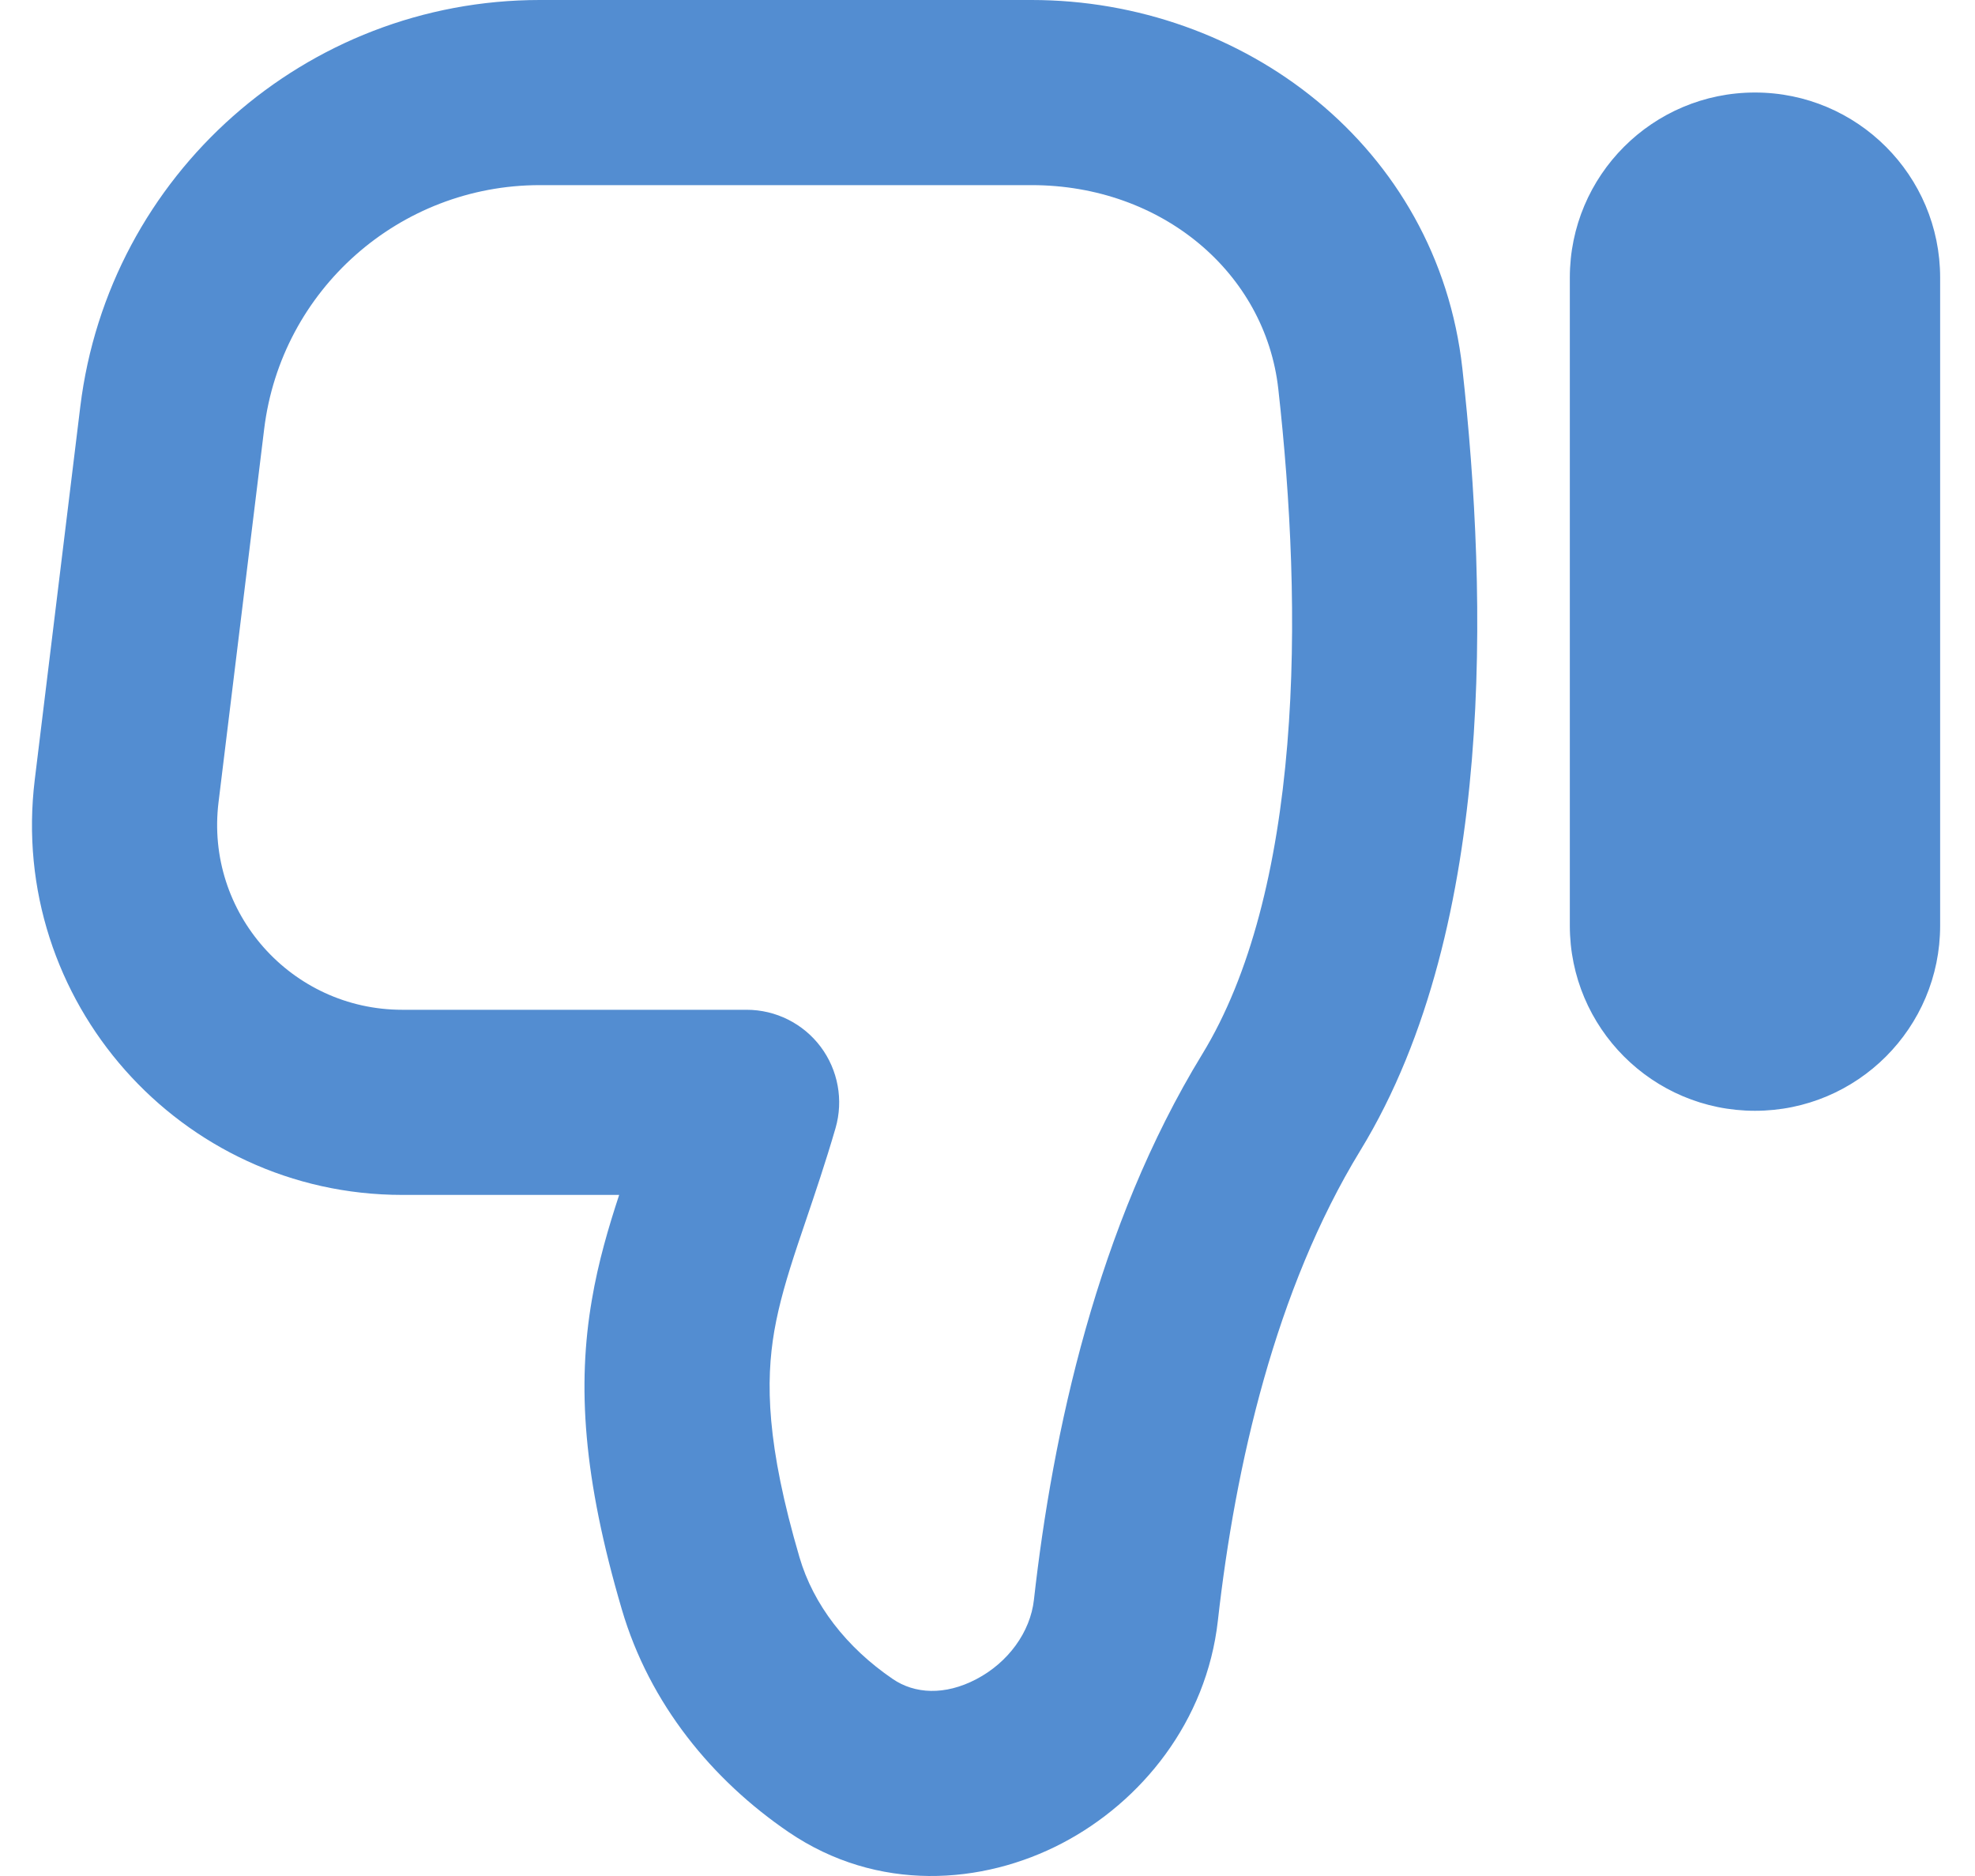
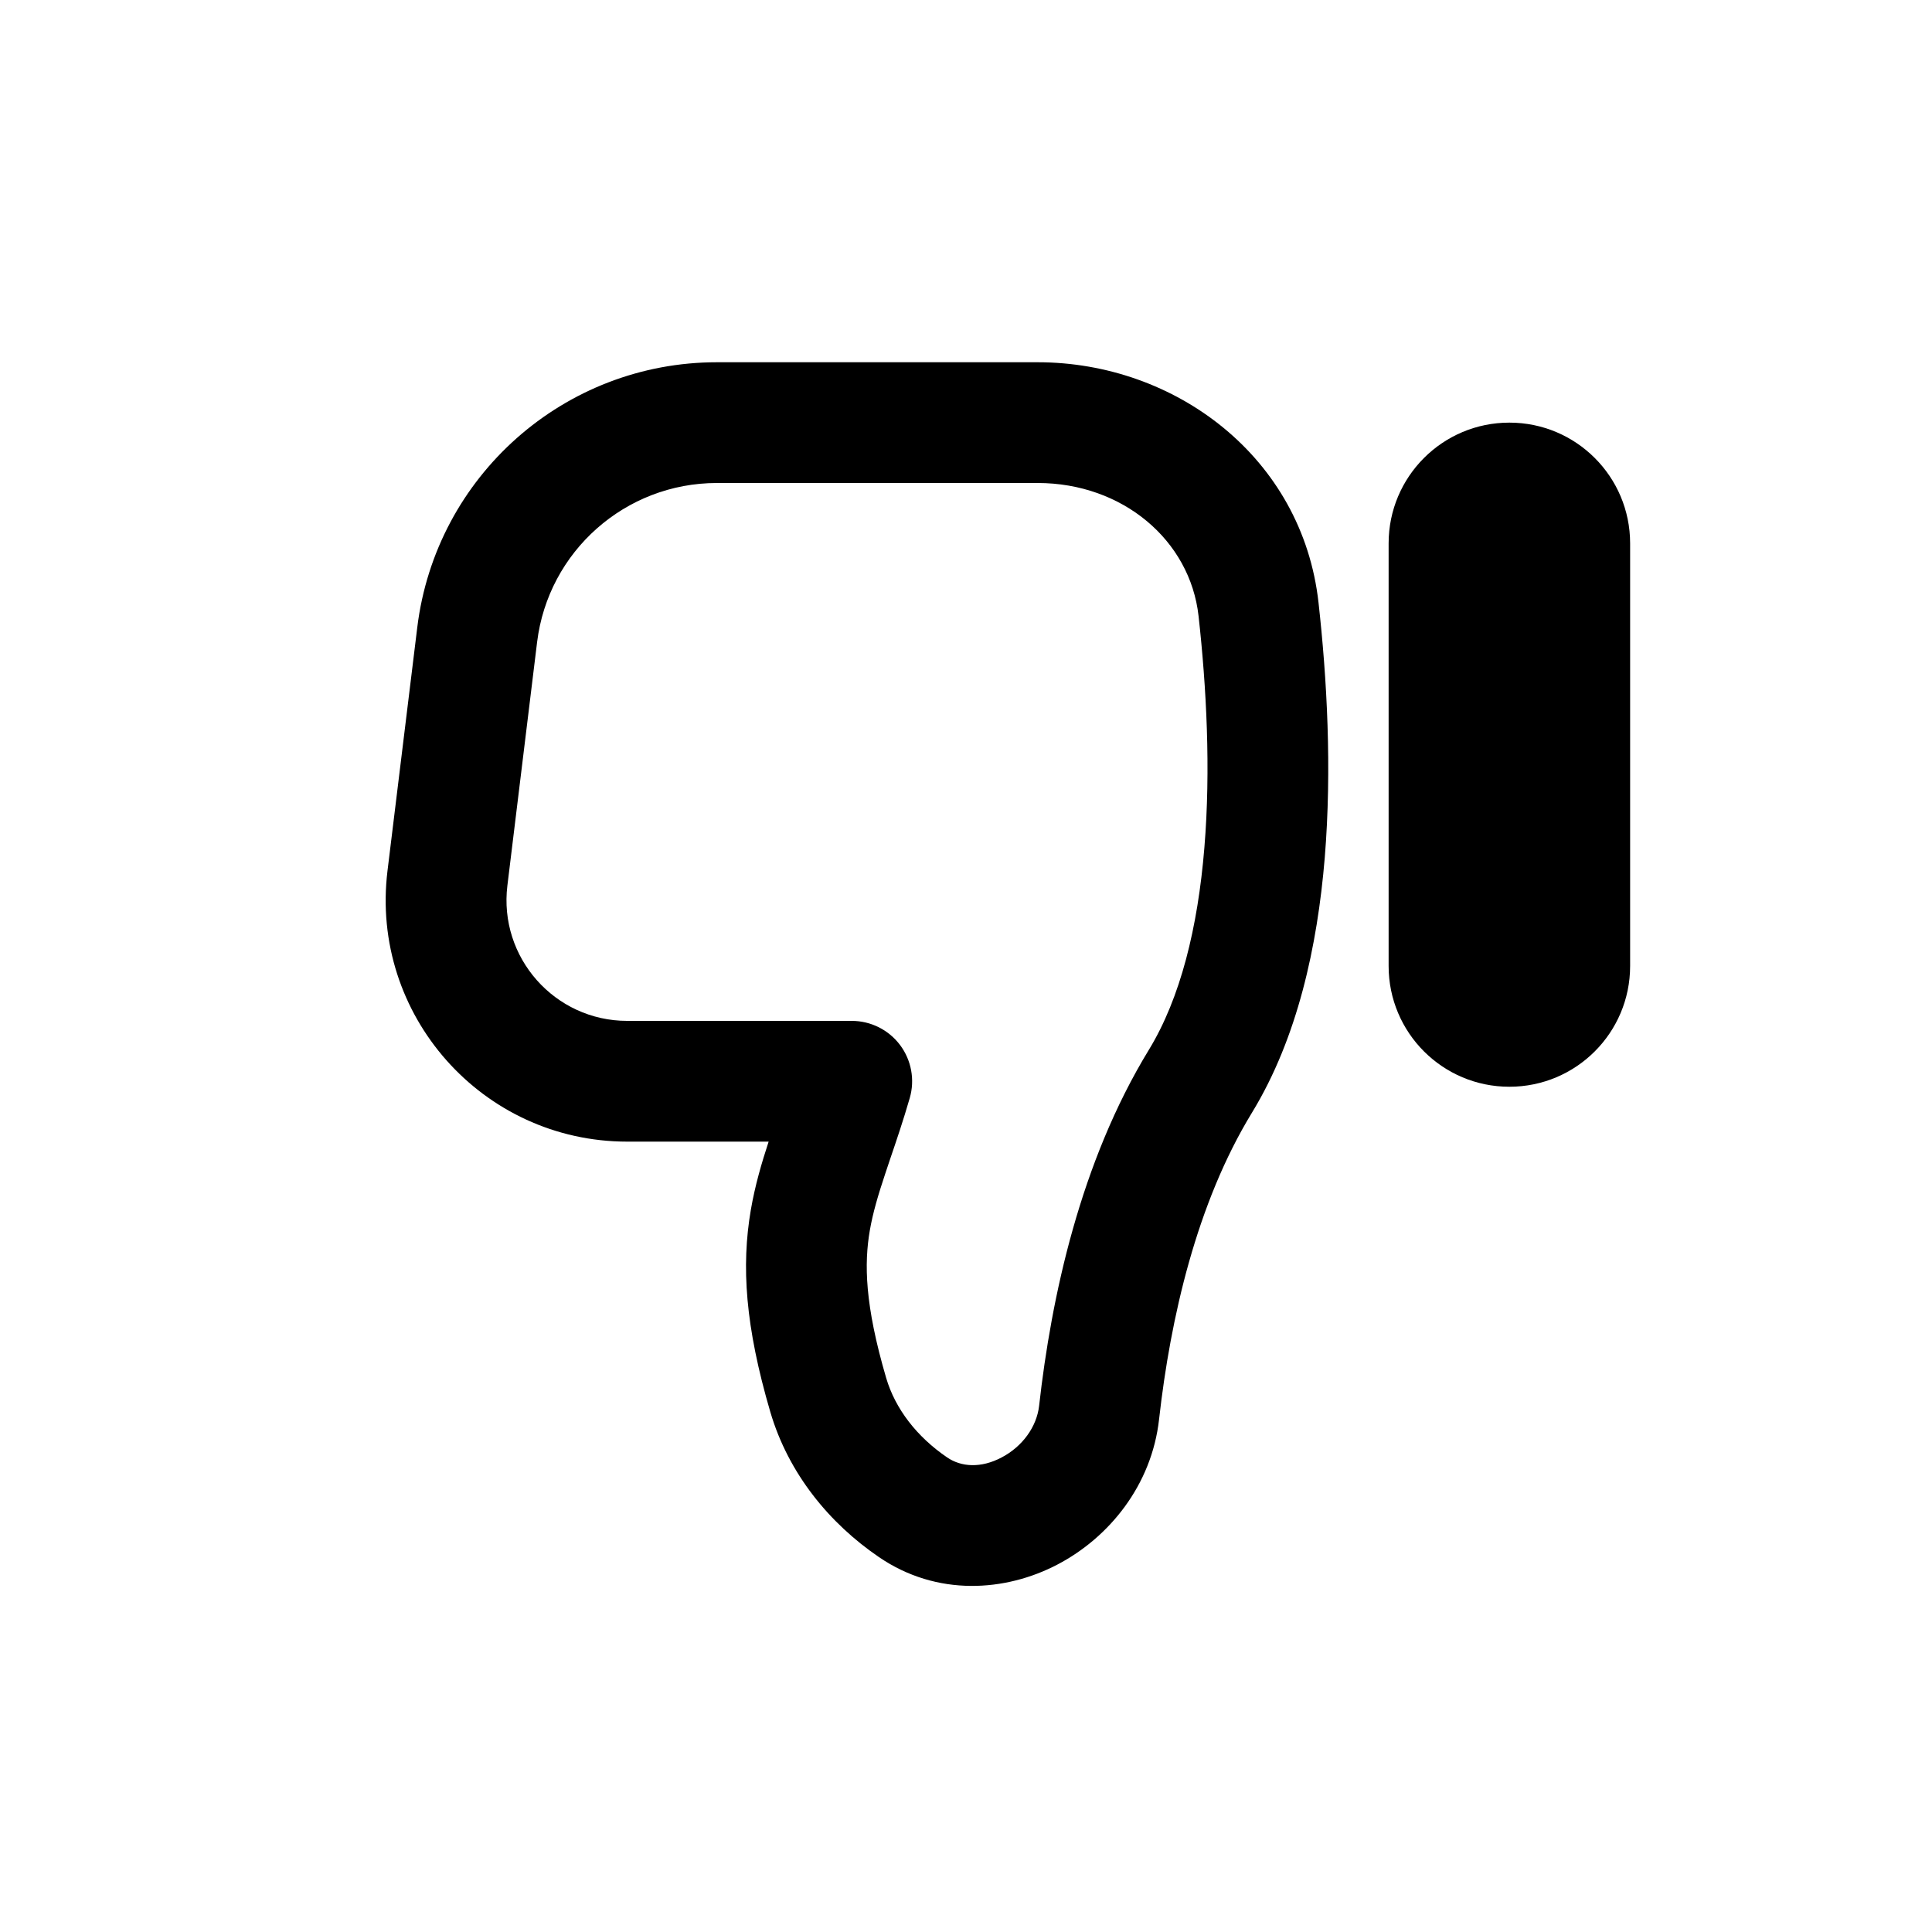
- <svg xmlns="http://www.w3.org/2000/svg" width="20" height="19" viewBox="0 0 20 19" fill="none">
-   <path fill-rule="evenodd" clip-rule="evenodd" d="M10.47 16.204C10.433 16.529 10.211 16.837 9.886 17.007C9.567 17.174 9.262 17.156 9.041 17.005C8.571 16.685 8.236 16.251 8.096 15.772C7.761 14.63 7.753 13.994 7.841 13.48C7.889 13.205 7.968 12.937 8.079 12.603C8.105 12.526 8.132 12.445 8.161 12.36C8.253 12.088 8.36 11.773 8.461 11.426C8.543 11.143 8.487 10.837 8.31 10.601C8.133 10.366 7.856 10.227 7.561 10.227H4.074C2.948 10.227 2.076 9.242 2.213 8.125L2.675 4.346C2.847 2.935 4.045 1.875 5.466 1.875H10.447C11.765 1.875 12.814 2.762 12.945 3.941C13.068 5.042 13.137 6.318 13.036 7.539C12.934 8.774 12.666 9.872 12.175 10.676C11.109 12.42 10.659 14.515 10.47 16.204ZM7.984 18.554C8.886 19.169 9.949 19.09 10.756 18.668C11.557 18.249 12.218 17.438 12.333 16.413C12.509 14.841 12.916 13.059 13.775 11.653C14.483 10.494 14.792 9.064 14.905 7.694C15.019 6.31 14.939 4.904 14.809 3.734C14.558 1.477 12.585 -0 10.447 -0H5.466C3.097 -0 1.101 1.767 0.813 4.119L0.352 7.897C0.079 10.132 1.823 12.102 4.074 12.102H6.27C6.162 12.431 6.059 12.779 5.994 13.162C5.844 14.033 5.905 14.967 6.297 16.3C6.578 17.259 7.216 18.03 7.984 18.554ZM17.772 11.25C18.808 11.25 19.647 10.41 19.647 9.375V2.812C19.647 1.777 18.808 0.937 17.772 0.937C16.736 0.937 15.897 1.777 15.897 2.812V9.375C15.897 10.41 16.736 11.25 17.772 11.25Z" fill="#538DD1" />
+ <svg xmlns="http://www.w3.org/2000/svg" width="32" height="32" viewBox="0 0 32 32" fill="none">
+   <path fill-rule="evenodd" clip-rule="evenodd" d="M16.588 24.141C16.935 23.96 17.172 23.631 17.211 23.284C17.413 21.483 17.893 19.248 19.029 17.388C19.553 16.53 19.84 15.359 19.948 14.043C20.056 12.739 19.982 11.378 19.852 10.204C19.712 8.947 18.593 8 17.187 8L11.874 8C10.358 8 9.08 9.131 8.896 10.636L8.404 14.667C8.258 15.858 9.188 16.909 10.389 16.909L14.108 16.909C14.422 16.909 14.719 17.057 14.908 17.309C15.096 17.56 15.156 17.886 15.068 18.188C14.961 18.558 14.847 18.894 14.748 19.184C14.717 19.275 14.688 19.362 14.661 19.444C14.543 19.799 14.458 20.086 14.407 20.379C14.313 20.927 14.321 21.606 14.678 22.824C14.828 23.334 15.185 23.797 15.687 24.139C15.922 24.3 16.248 24.32 16.588 24.141ZM17.516 25.913C16.656 26.364 15.521 26.448 14.559 25.791C13.74 25.233 13.06 24.41 12.759 23.387C12.342 21.965 12.277 20.969 12.436 20.04C12.506 19.632 12.616 19.26 12.731 18.909L10.389 18.909C7.987 18.909 6.127 16.808 6.418 14.424L6.911 10.394C7.217 7.885 9.347 6 11.874 6L17.187 6C19.468 6 21.572 7.576 21.839 9.983C21.978 11.232 22.063 12.731 21.942 14.207C21.821 15.669 21.491 17.194 20.736 18.43C19.82 19.93 19.386 21.831 19.198 23.507C19.076 24.601 18.37 25.466 17.516 25.913Z" fill="black" />
+   <path d="M27 16C27 17.105 26.105 18 25 18C23.895 18 23 17.105 23 16L23 9C23 7.895 23.895 7 25 7C26.105 7 27 7.895 27 9L27 16Z" fill="black" />
</svg>
